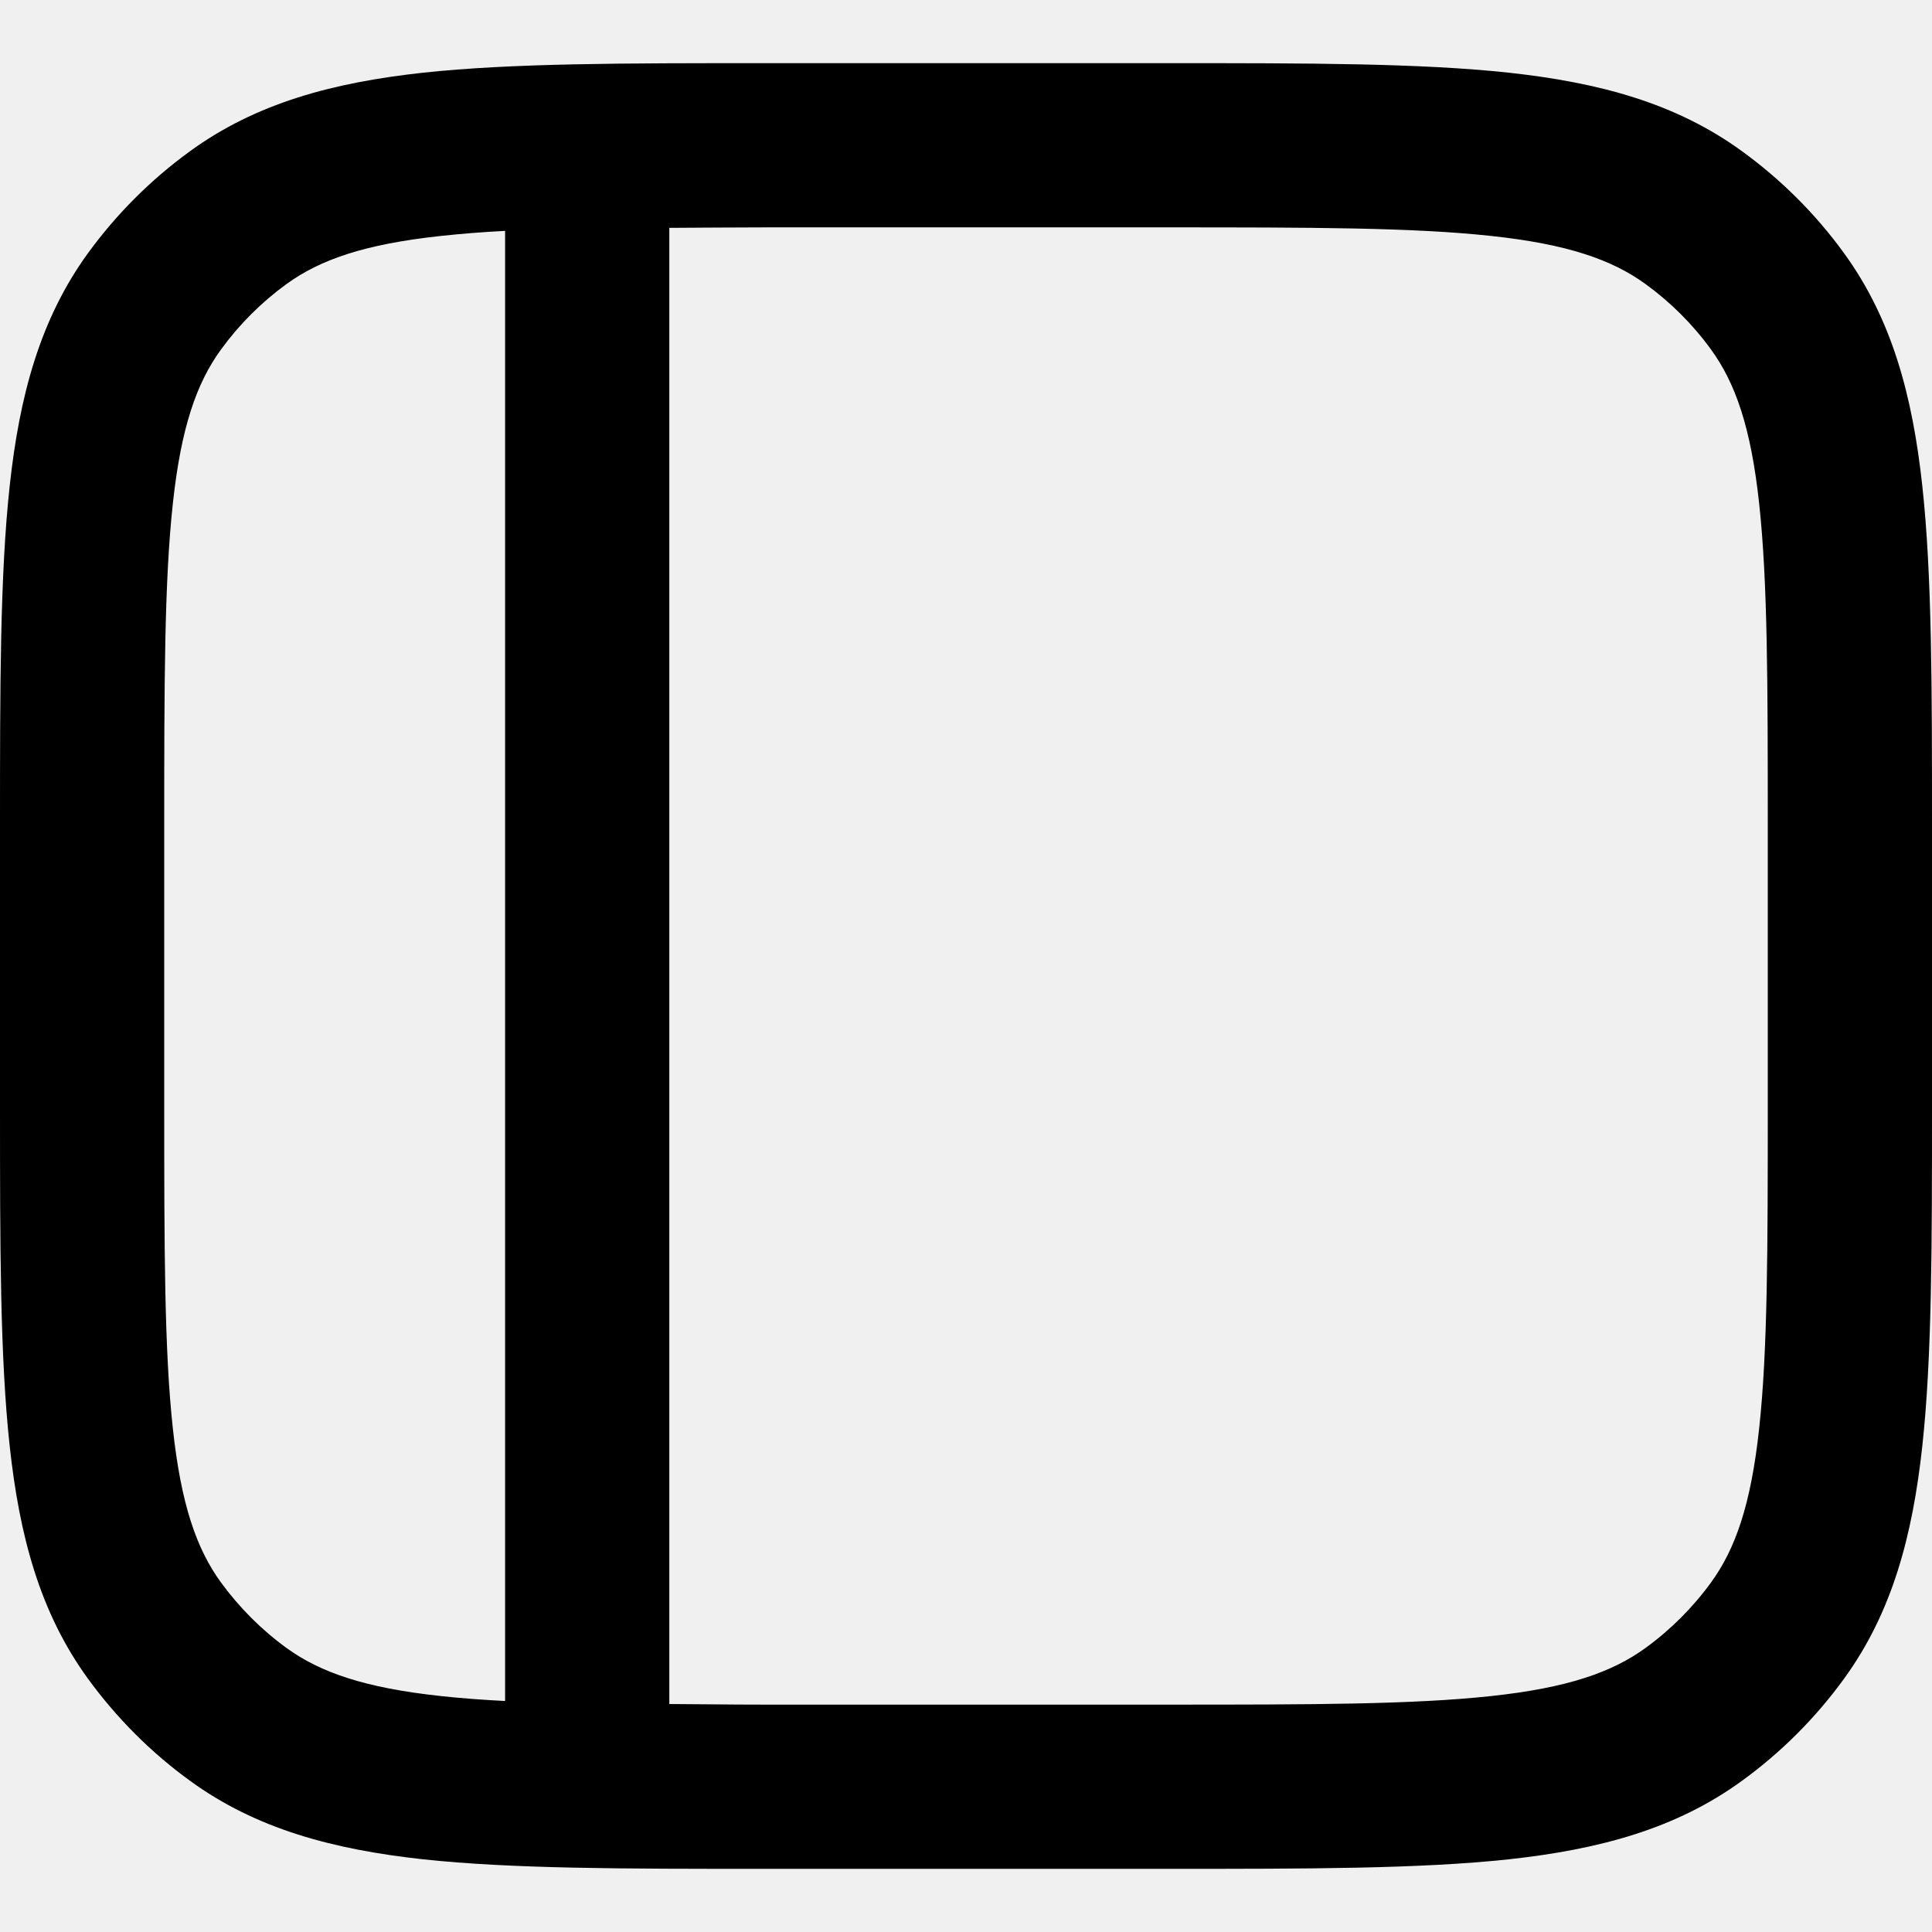
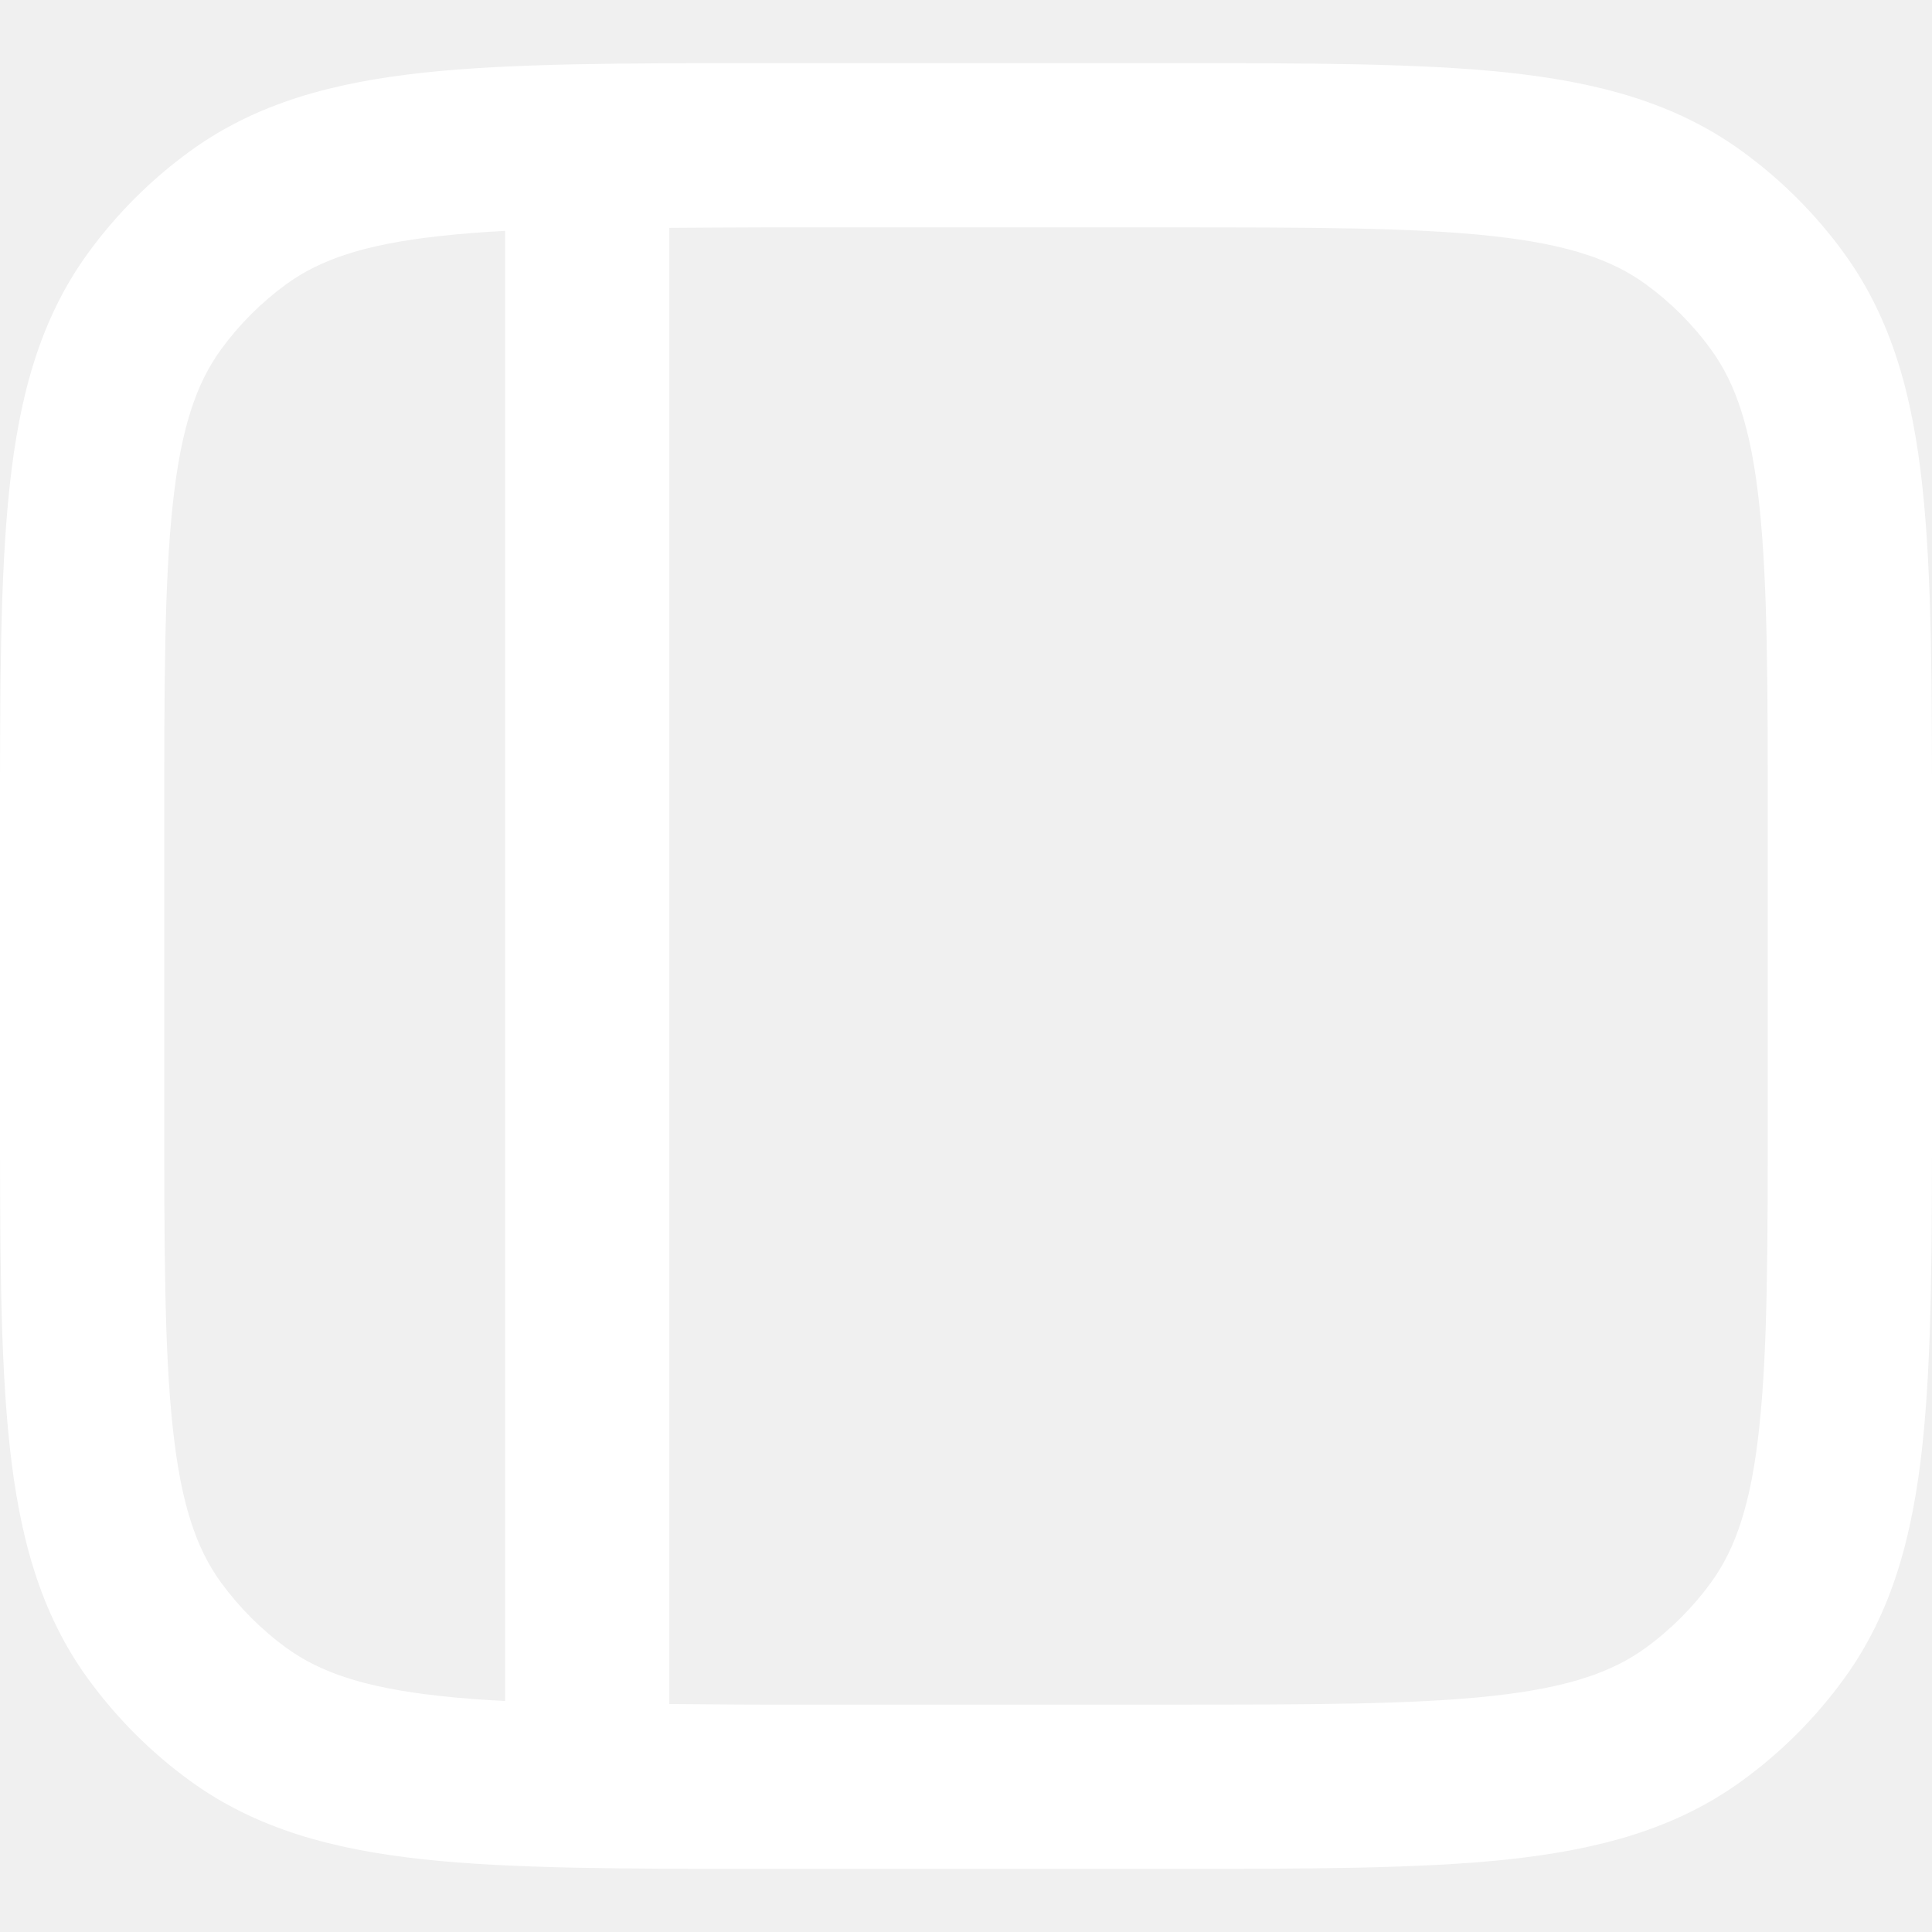
<svg xmlns="http://www.w3.org/2000/svg" width="16" height="16" viewBox="0 0 16 16" fill="none">
-   <path fill-rule="evenodd" clip-rule="evenodd" d="M9.673 0.523C10.834 0.523 11.76 0.523 12.496 0.602C13.245 0.684 13.879 0.854 14.426 1.252C14.75 1.487 15.036 1.772 15.271 2.096C15.669 2.644 15.839 3.278 15.92 4.027C16 4.763 16 5.689 16 6.85V9.15C16 10.311 16 11.237 15.92 11.973C15.839 12.722 15.669 13.356 15.271 13.903C15.036 14.227 14.75 14.513 14.426 14.748C13.879 15.146 13.245 15.316 12.496 15.398C11.76 15.477 10.834 15.477 9.673 15.477H6.327C5.166 15.477 4.24 15.477 3.504 15.398C2.755 15.316 2.121 15.146 1.574 14.748C1.25 14.513 0.965 14.227 0.729 13.903C0.331 13.356 0.161 12.722 0.08 11.973C-0 11.237 1.25338e-09 10.311 1.25338e-09 9.15V6.85C1.25329e-09 5.689 -0 4.763 0.08 4.027C0.161 3.278 0.331 2.644 0.729 2.096C0.965 1.772 1.25 1.487 1.574 1.252C2.121 0.854 2.755 0.684 3.504 0.602C4.24 0.523 5.166 0.523 6.327 0.523H9.673ZM5.543 1.887V14.112C5.786 14.113 6.047 14.117 6.327 14.117H9.673C10.864 14.117 11.703 14.116 12.349 14.046C12.982 13.978 13.35 13.849 13.627 13.648C13.835 13.497 14.02 13.312 14.171 13.104C14.372 12.827 14.501 12.46 14.569 11.826C14.639 11.18 14.64 10.341 14.64 9.15V6.85C14.64 5.659 14.639 4.82 14.569 4.174C14.501 3.54 14.372 3.173 14.171 2.896C14.02 2.687 13.835 2.503 13.627 2.352C13.35 2.151 12.982 2.022 12.349 1.954C11.703 1.884 10.864 1.883 9.673 1.883H6.327C6.047 1.883 5.786 1.886 5.543 1.887ZM4.183 1.912C3.991 1.922 3.815 1.936 3.651 1.954C3.018 2.022 2.65 2.151 2.373 2.352C2.165 2.503 1.981 2.687 1.829 2.896C1.628 3.173 1.499 3.54 1.431 4.174C1.361 4.82 1.36 5.659 1.36 6.85V9.15C1.36 10.341 1.361 11.18 1.431 11.826C1.499 12.46 1.628 12.827 1.829 13.104C1.981 13.312 2.165 13.497 2.373 13.648C2.65 13.849 3.018 13.978 3.651 14.046C3.815 14.064 3.991 14.077 4.183 14.087V1.912Z" fill="currentColor" />
+   <path fill-rule="evenodd" clip-rule="evenodd" d="M9.673 0.523C10.834 0.523 11.76 0.523 12.496 0.602C13.245 0.684 13.879 0.854 14.426 1.252C14.75 1.487 15.036 1.772 15.271 2.096C15.669 2.644 15.839 3.278 15.92 4.027C16 4.763 16 5.689 16 6.85V9.15C16 10.311 16 11.237 15.92 11.973C15.839 12.722 15.669 13.356 15.271 13.903C15.036 14.227 14.75 14.513 14.426 14.748C13.879 15.146 13.245 15.316 12.496 15.398C11.76 15.477 10.834 15.477 9.673 15.477H6.327C5.166 15.477 4.24 15.477 3.504 15.398C2.755 15.316 2.121 15.146 1.574 14.748C1.25 14.513 0.965 14.227 0.729 13.903C0.331 13.356 0.161 12.722 0.08 11.973C-0 11.237 1.25338e-09 10.311 1.25338e-09 9.15V6.85C1.25329e-09 5.689 -0 4.763 0.08 4.027C0.161 3.278 0.331 2.644 0.729 2.096C0.965 1.772 1.25 1.487 1.574 1.252C2.121 0.854 2.755 0.684 3.504 0.602C4.24 0.523 5.166 0.523 6.327 0.523H9.673ZM5.543 1.887V14.112C5.786 14.113 6.047 14.117 6.327 14.117H9.673C10.864 14.117 11.703 14.116 12.349 14.046C12.982 13.978 13.35 13.849 13.627 13.648C13.835 13.497 14.02 13.312 14.171 13.104C14.372 12.827 14.501 12.46 14.569 11.826C14.639 11.18 14.64 10.341 14.64 9.15V6.85C14.64 5.659 14.639 4.82 14.569 4.174C14.501 3.54 14.372 3.173 14.171 2.896C14.02 2.687 13.835 2.503 13.627 2.352C13.35 2.151 12.982 2.022 12.349 1.954C11.703 1.884 10.864 1.883 9.673 1.883H6.327C6.047 1.883 5.786 1.886 5.543 1.887ZM4.183 1.912C3.991 1.922 3.815 1.936 3.651 1.954C3.018 2.022 2.65 2.151 2.373 2.352C2.165 2.503 1.981 2.687 1.829 2.896C1.628 3.173 1.499 3.54 1.431 4.174C1.361 4.82 1.36 5.659 1.36 6.85V9.15C1.36 10.341 1.361 11.18 1.431 11.826C1.499 12.46 1.628 12.827 1.829 13.104C1.981 13.312 2.165 13.497 2.373 13.648C2.65 13.849 3.018 13.978 3.651 14.046C3.815 14.064 3.991 14.077 4.183 14.087V1.912Z" fill="#FFFFFF" />
</svg>
